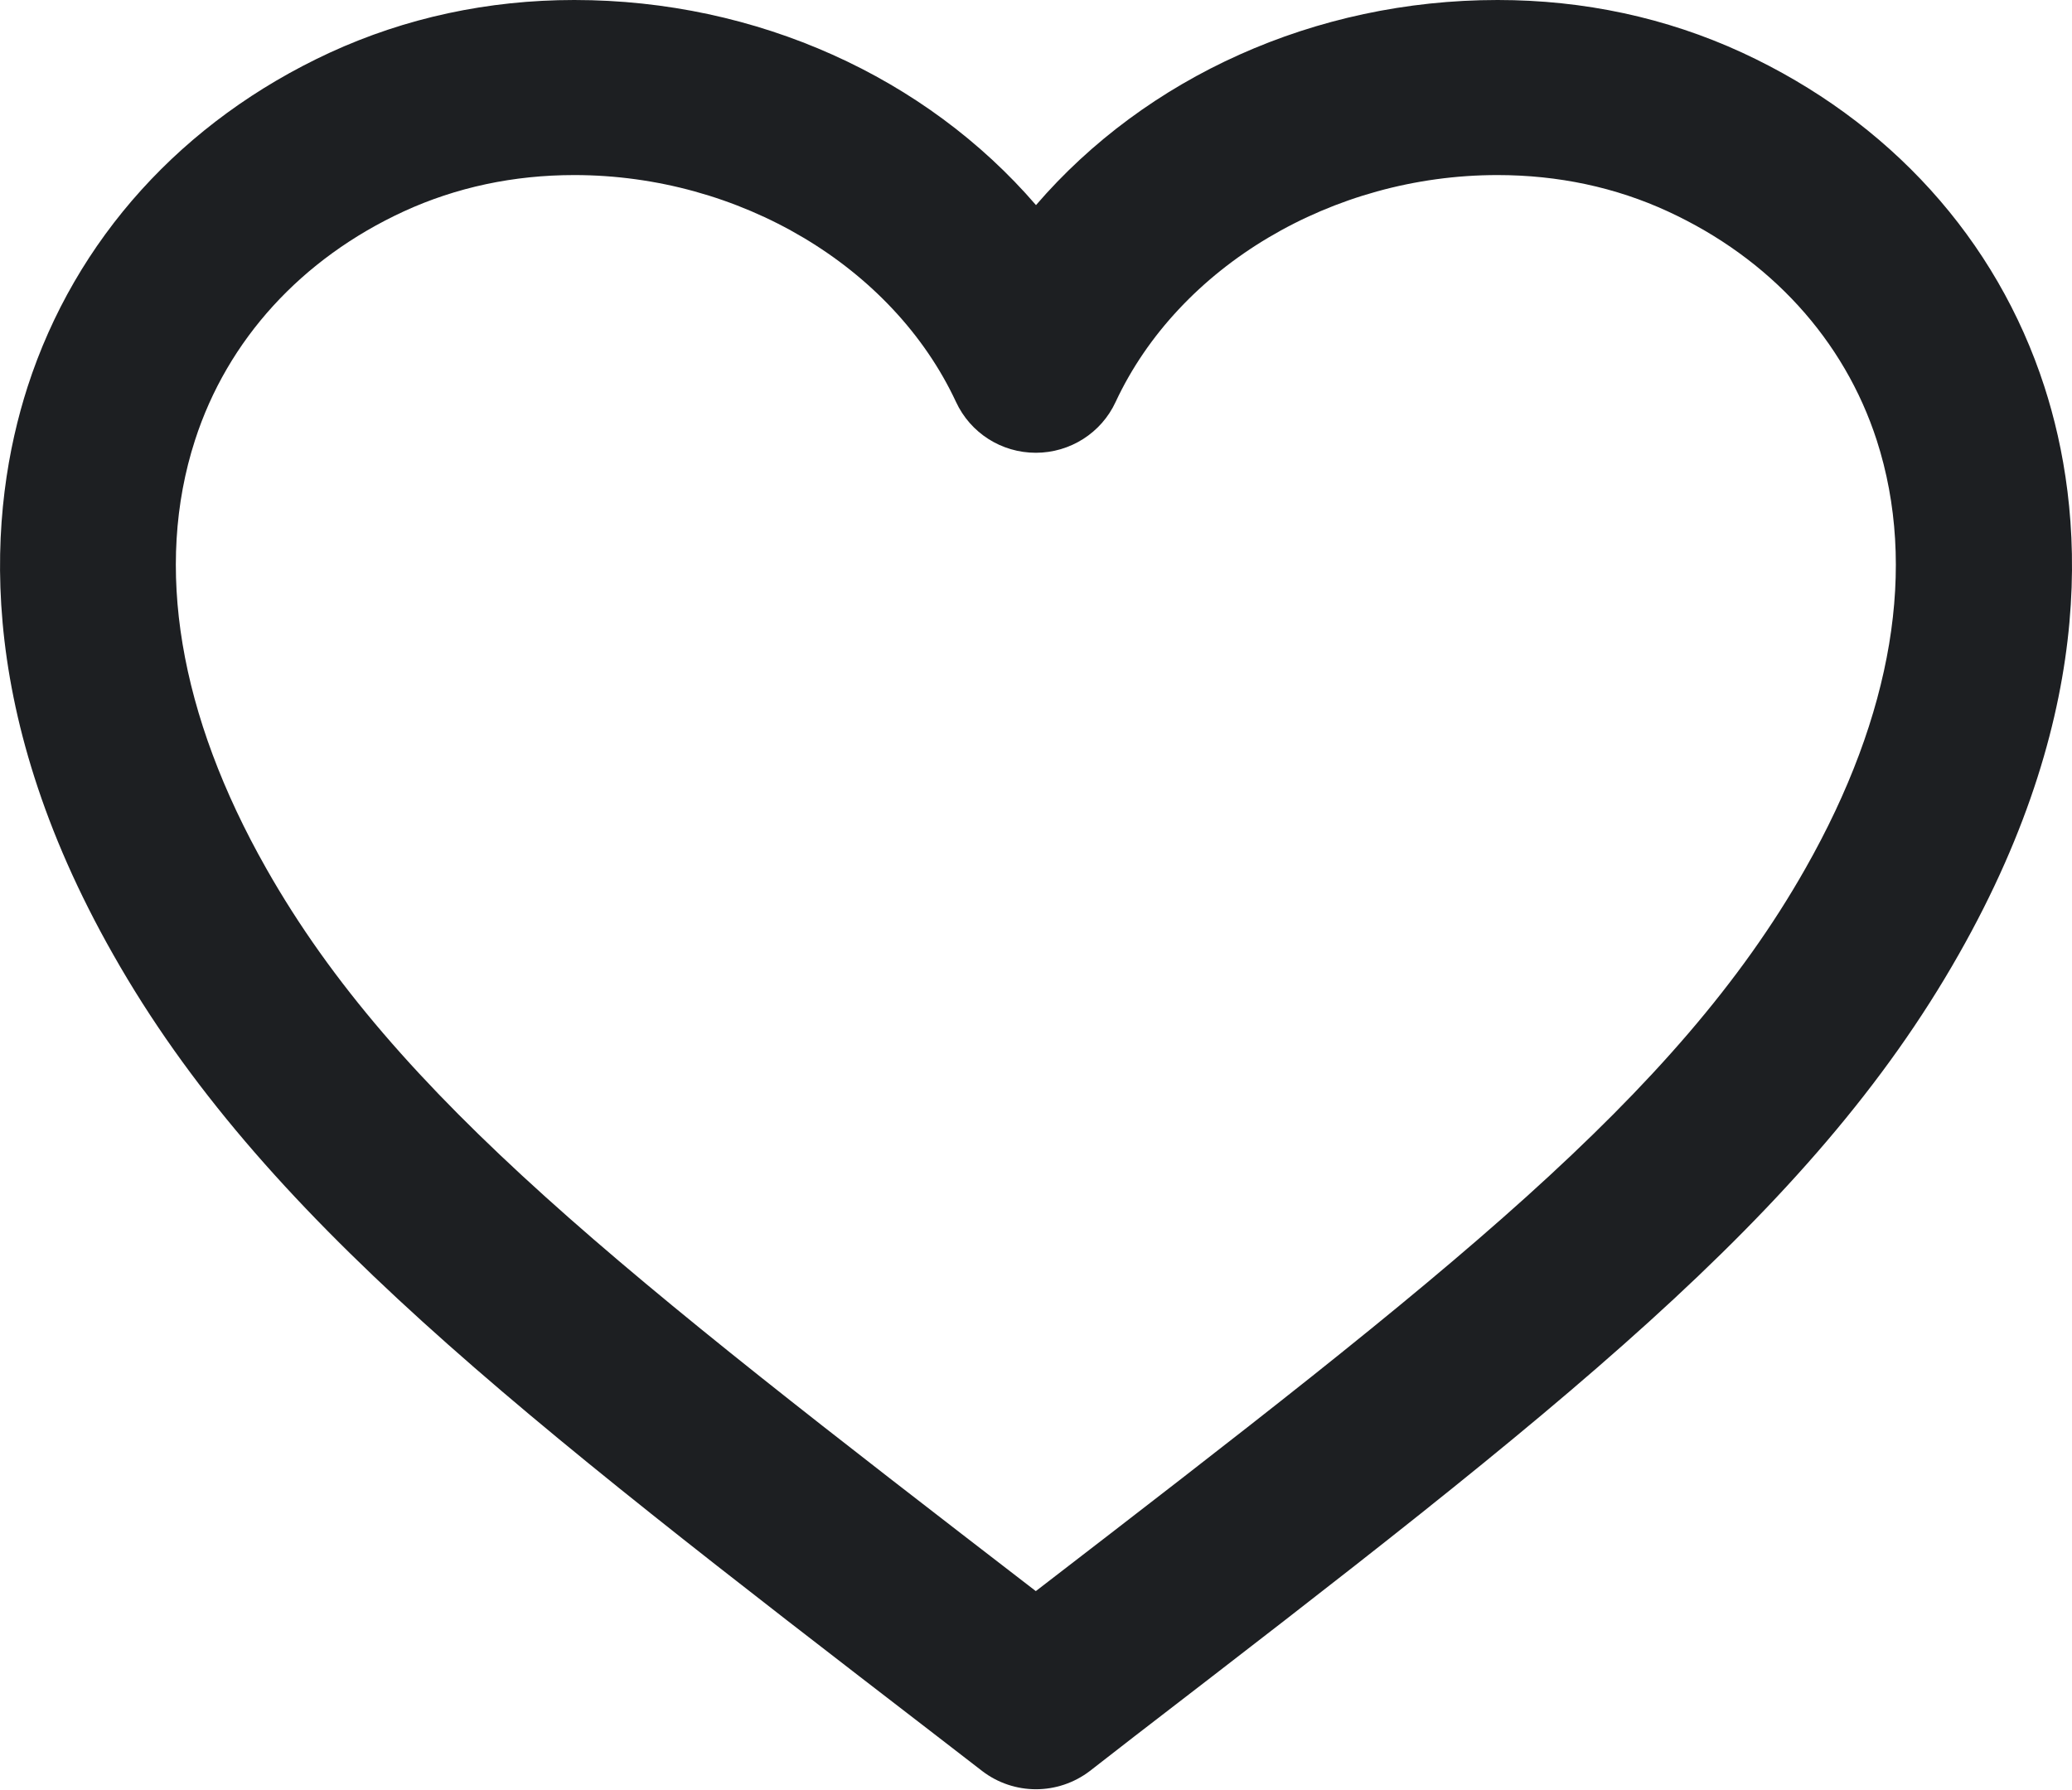
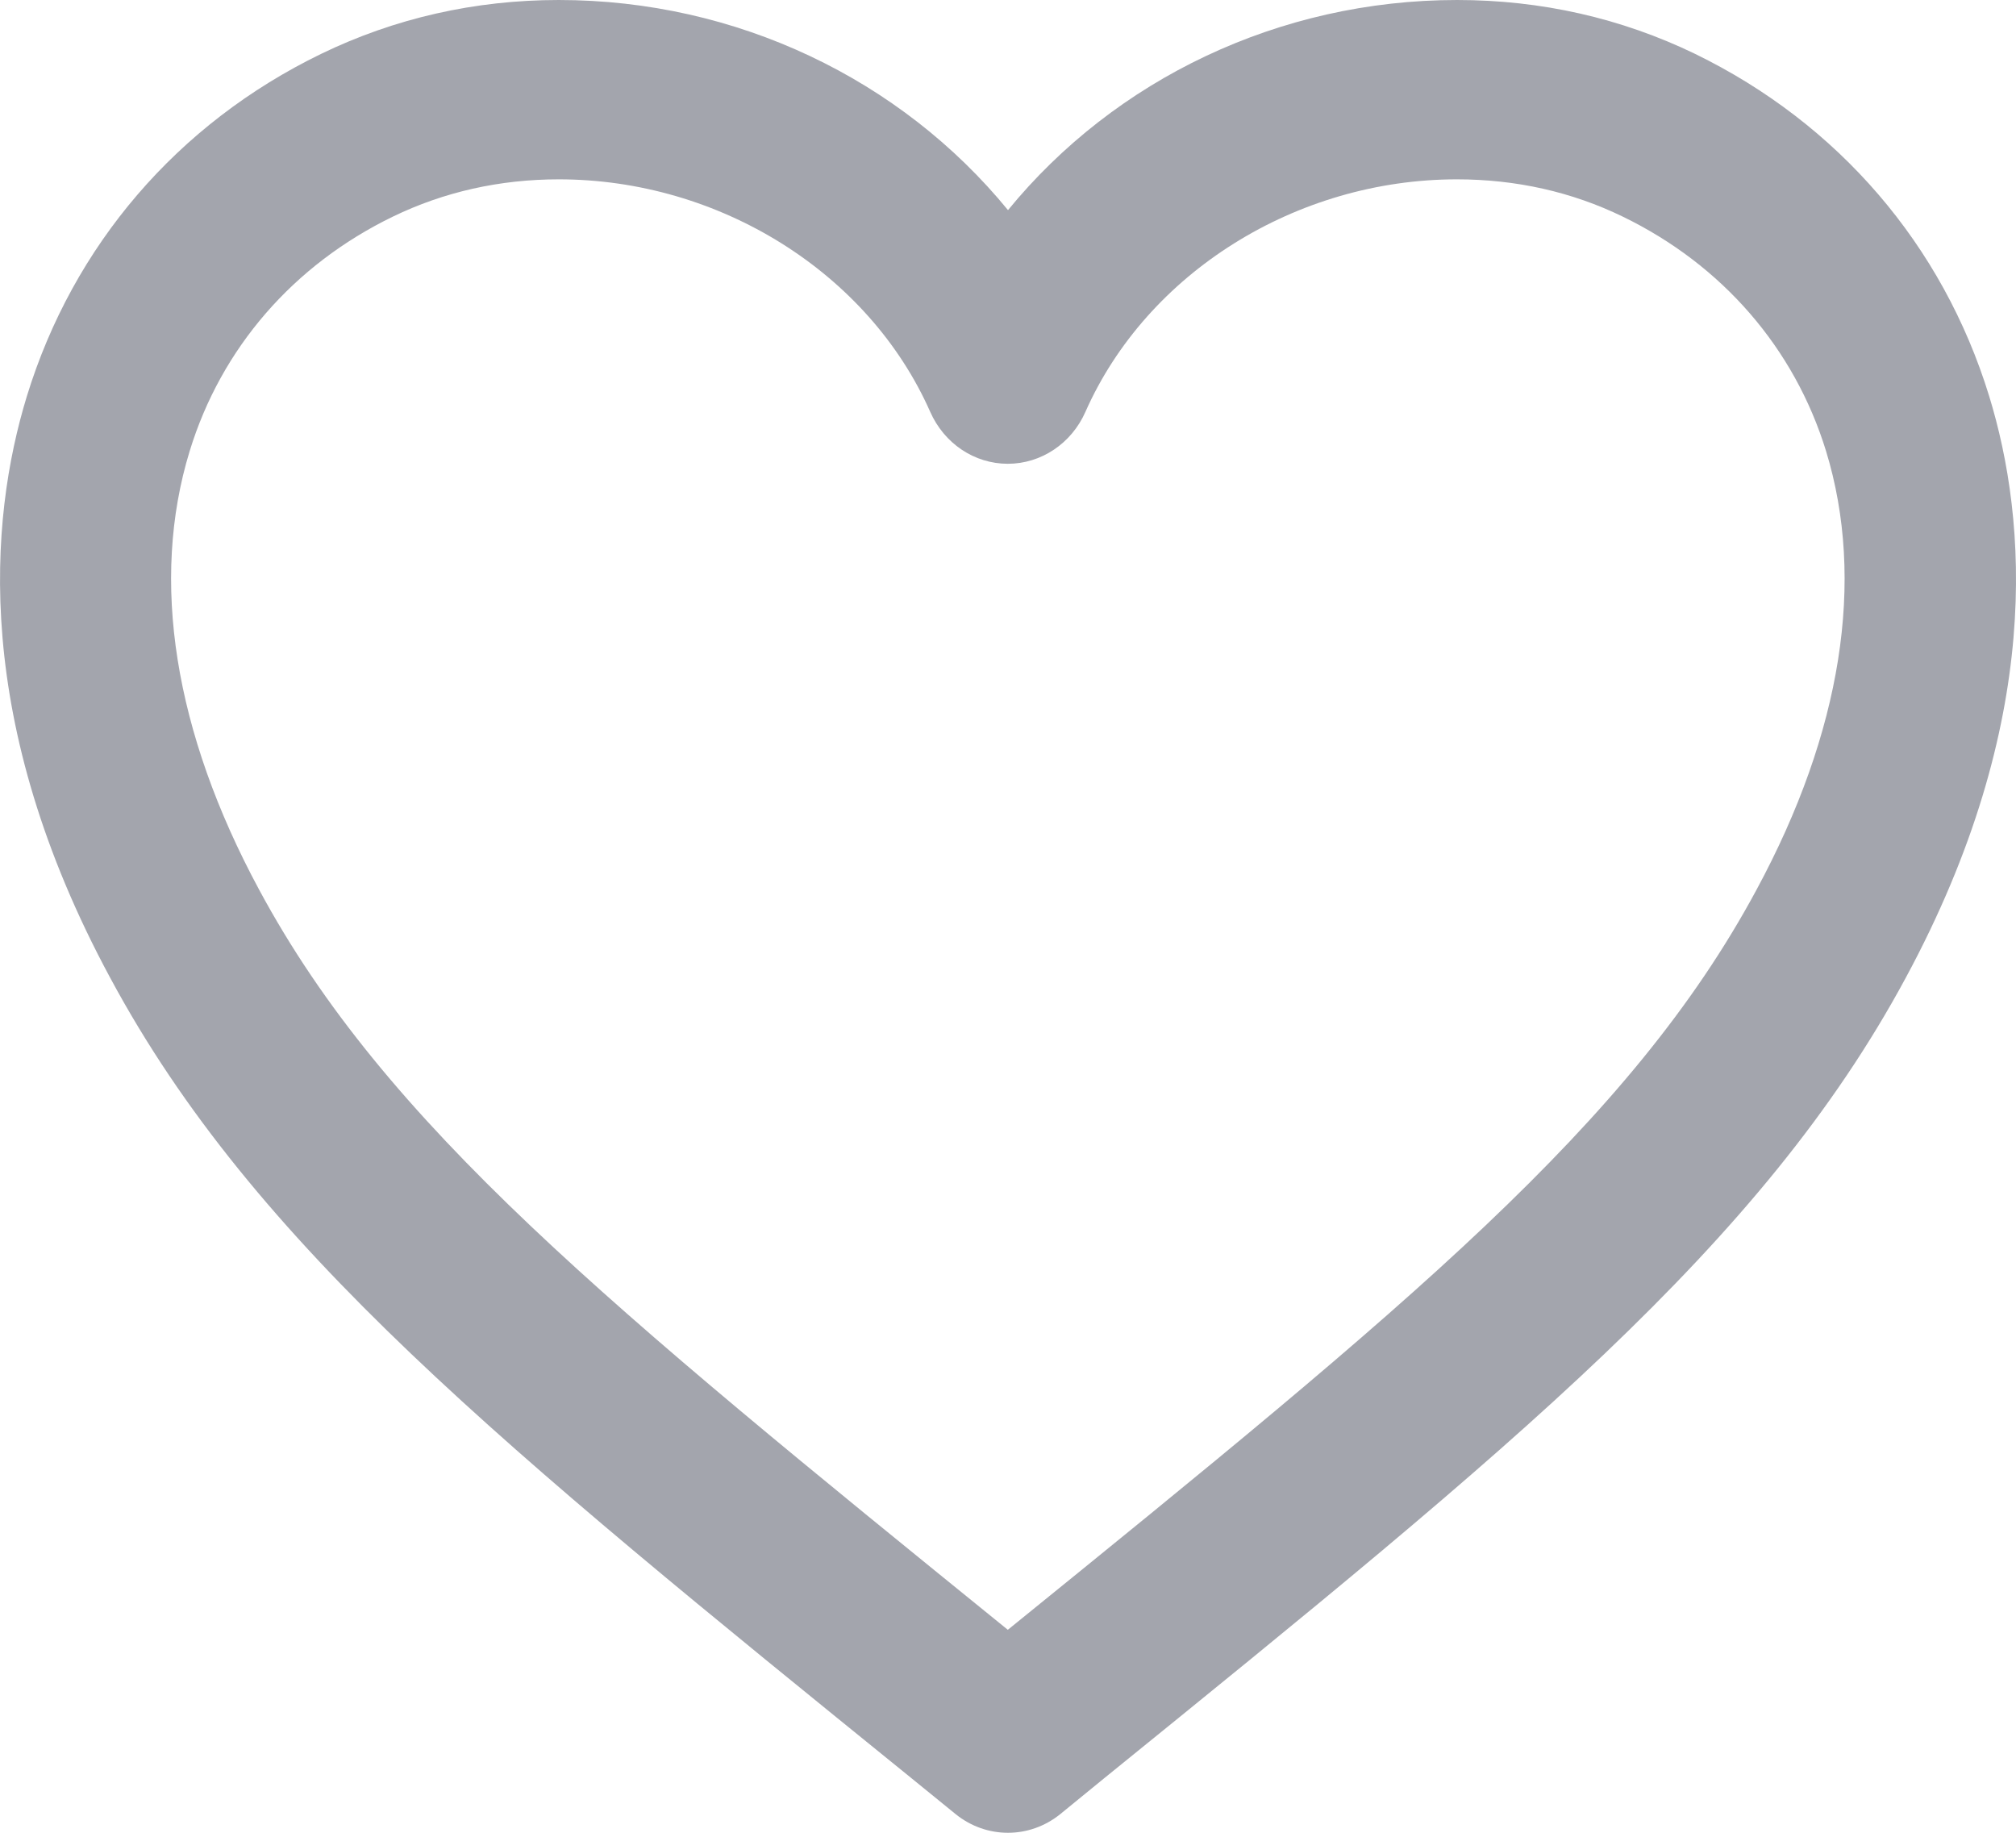
- <svg xmlns="http://www.w3.org/2000/svg" width="22" height="19" viewBox="0 0 22 19" fill="none">
-   <path d="M10.999 19C10.798 19 10.596 18.935 10.428 18.806L9.941 18.43C5.471 14.988 2.773 12.91 1.203 10.138C-0.303 7.488 -0.122 5.396 0.293 4.107C0.799 2.542 1.938 1.282 3.502 0.559C4.306 0.189 5.181 0 6.098 0C8.039 0 9.832 0.822 11 2.178C12.167 0.822 13.959 0 15.901 0C16.818 0 17.692 0.188 18.496 0.558C20.06 1.281 21.2 2.539 21.707 4.106C22.123 5.393 22.303 7.486 20.797 10.136C19.225 12.909 16.523 14.99 12.047 18.437L11.572 18.806C11.403 18.935 11.201 19 11 19L10.999 19ZM6.098 1.859C5.453 1.859 4.844 1.989 4.287 2.245C3.201 2.746 2.414 3.609 2.07 4.676C1.637 6.016 1.9 7.589 2.828 9.224C4.205 11.654 6.623 13.525 10.998 16.896C15.373 13.527 17.792 11.653 19.168 9.225C20.098 7.589 20.359 6.016 19.927 4.676C19.582 3.61 18.795 2.746 17.709 2.245C17.154 1.989 16.545 1.859 15.899 1.859C14.146 1.859 12.517 2.828 11.845 4.269C11.693 4.598 11.361 4.808 10.998 4.808C10.633 4.808 10.304 4.598 10.151 4.269C9.48 2.828 7.851 1.859 6.098 1.859H6.098Z" fill="#1D1F22" />
+ <svg xmlns="http://www.w3.org/2000/svg" width="22" height="20" viewBox="0 0 22 20" fill="none">
+   <path d="M10.999 20C10.798 20 10.596 19.932 10.428 19.796L9.941 19.4C5.471 15.777 2.773 13.59 1.203 10.671C-0.303 7.882 -0.122 5.68 0.293 4.324C0.799 2.676 1.938 1.349 3.502 0.589C4.306 0.199 5.181 0 6.098 0C8.039 0 9.832 0.866 11 2.293C12.167 0.866 13.959 0 15.901 0C16.818 0 17.692 0.198 18.496 0.587C20.06 1.348 21.2 2.673 21.707 4.322C22.123 5.677 22.303 7.88 20.797 10.67C19.225 13.588 16.523 15.779 12.047 19.407L11.572 19.795C11.403 19.932 11.201 20 11 20L10.999 20ZM6.098 1.957C5.453 1.957 4.844 2.094 4.287 2.364C3.201 2.891 2.414 3.799 2.07 4.922C1.637 6.333 1.9 7.989 2.828 9.709C4.205 12.268 6.623 14.237 10.998 17.785C15.373 14.239 17.792 12.267 19.168 9.71C20.098 7.989 20.359 6.333 19.927 4.922C19.582 3.8 18.795 2.891 17.709 2.364C17.154 2.094 16.545 1.957 15.899 1.957C14.146 1.957 12.517 2.977 11.845 4.494C11.693 4.84 11.361 5.061 10.998 5.061C10.633 5.061 10.304 4.84 10.151 4.494C9.48 2.977 7.851 1.957 6.098 1.957H6.098Z" fill="#A3A5AD" />
</svg>
